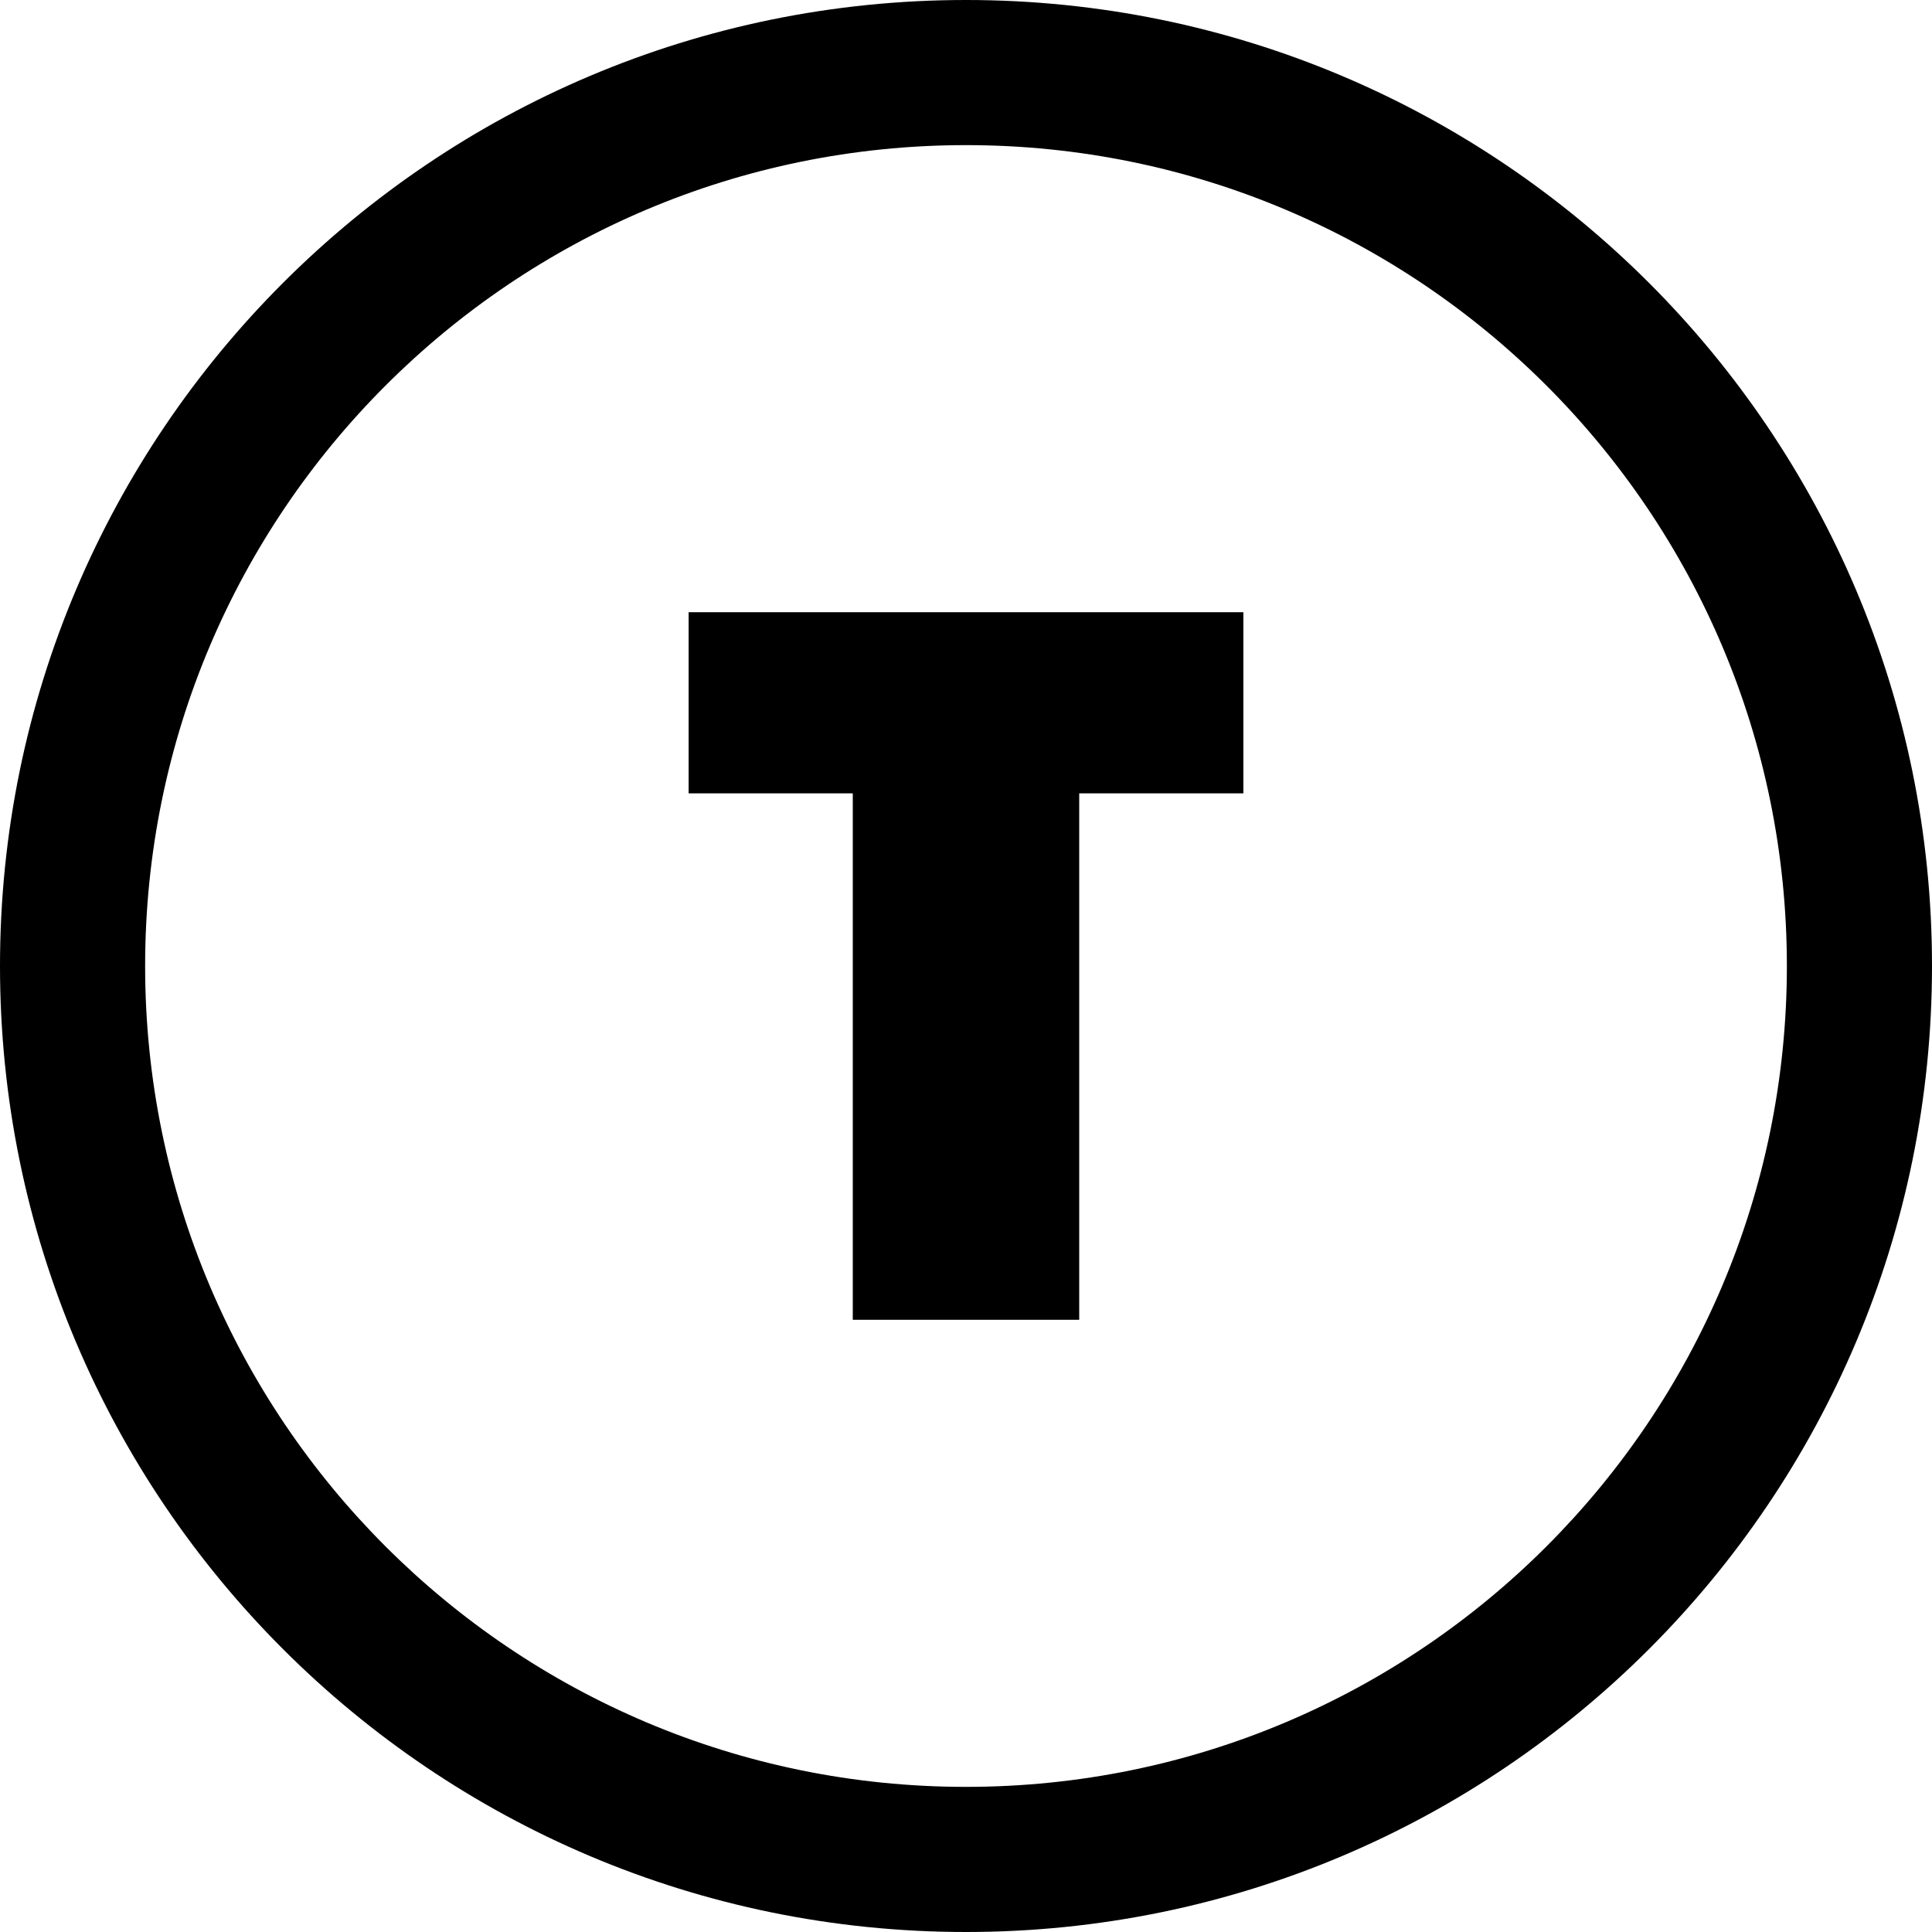
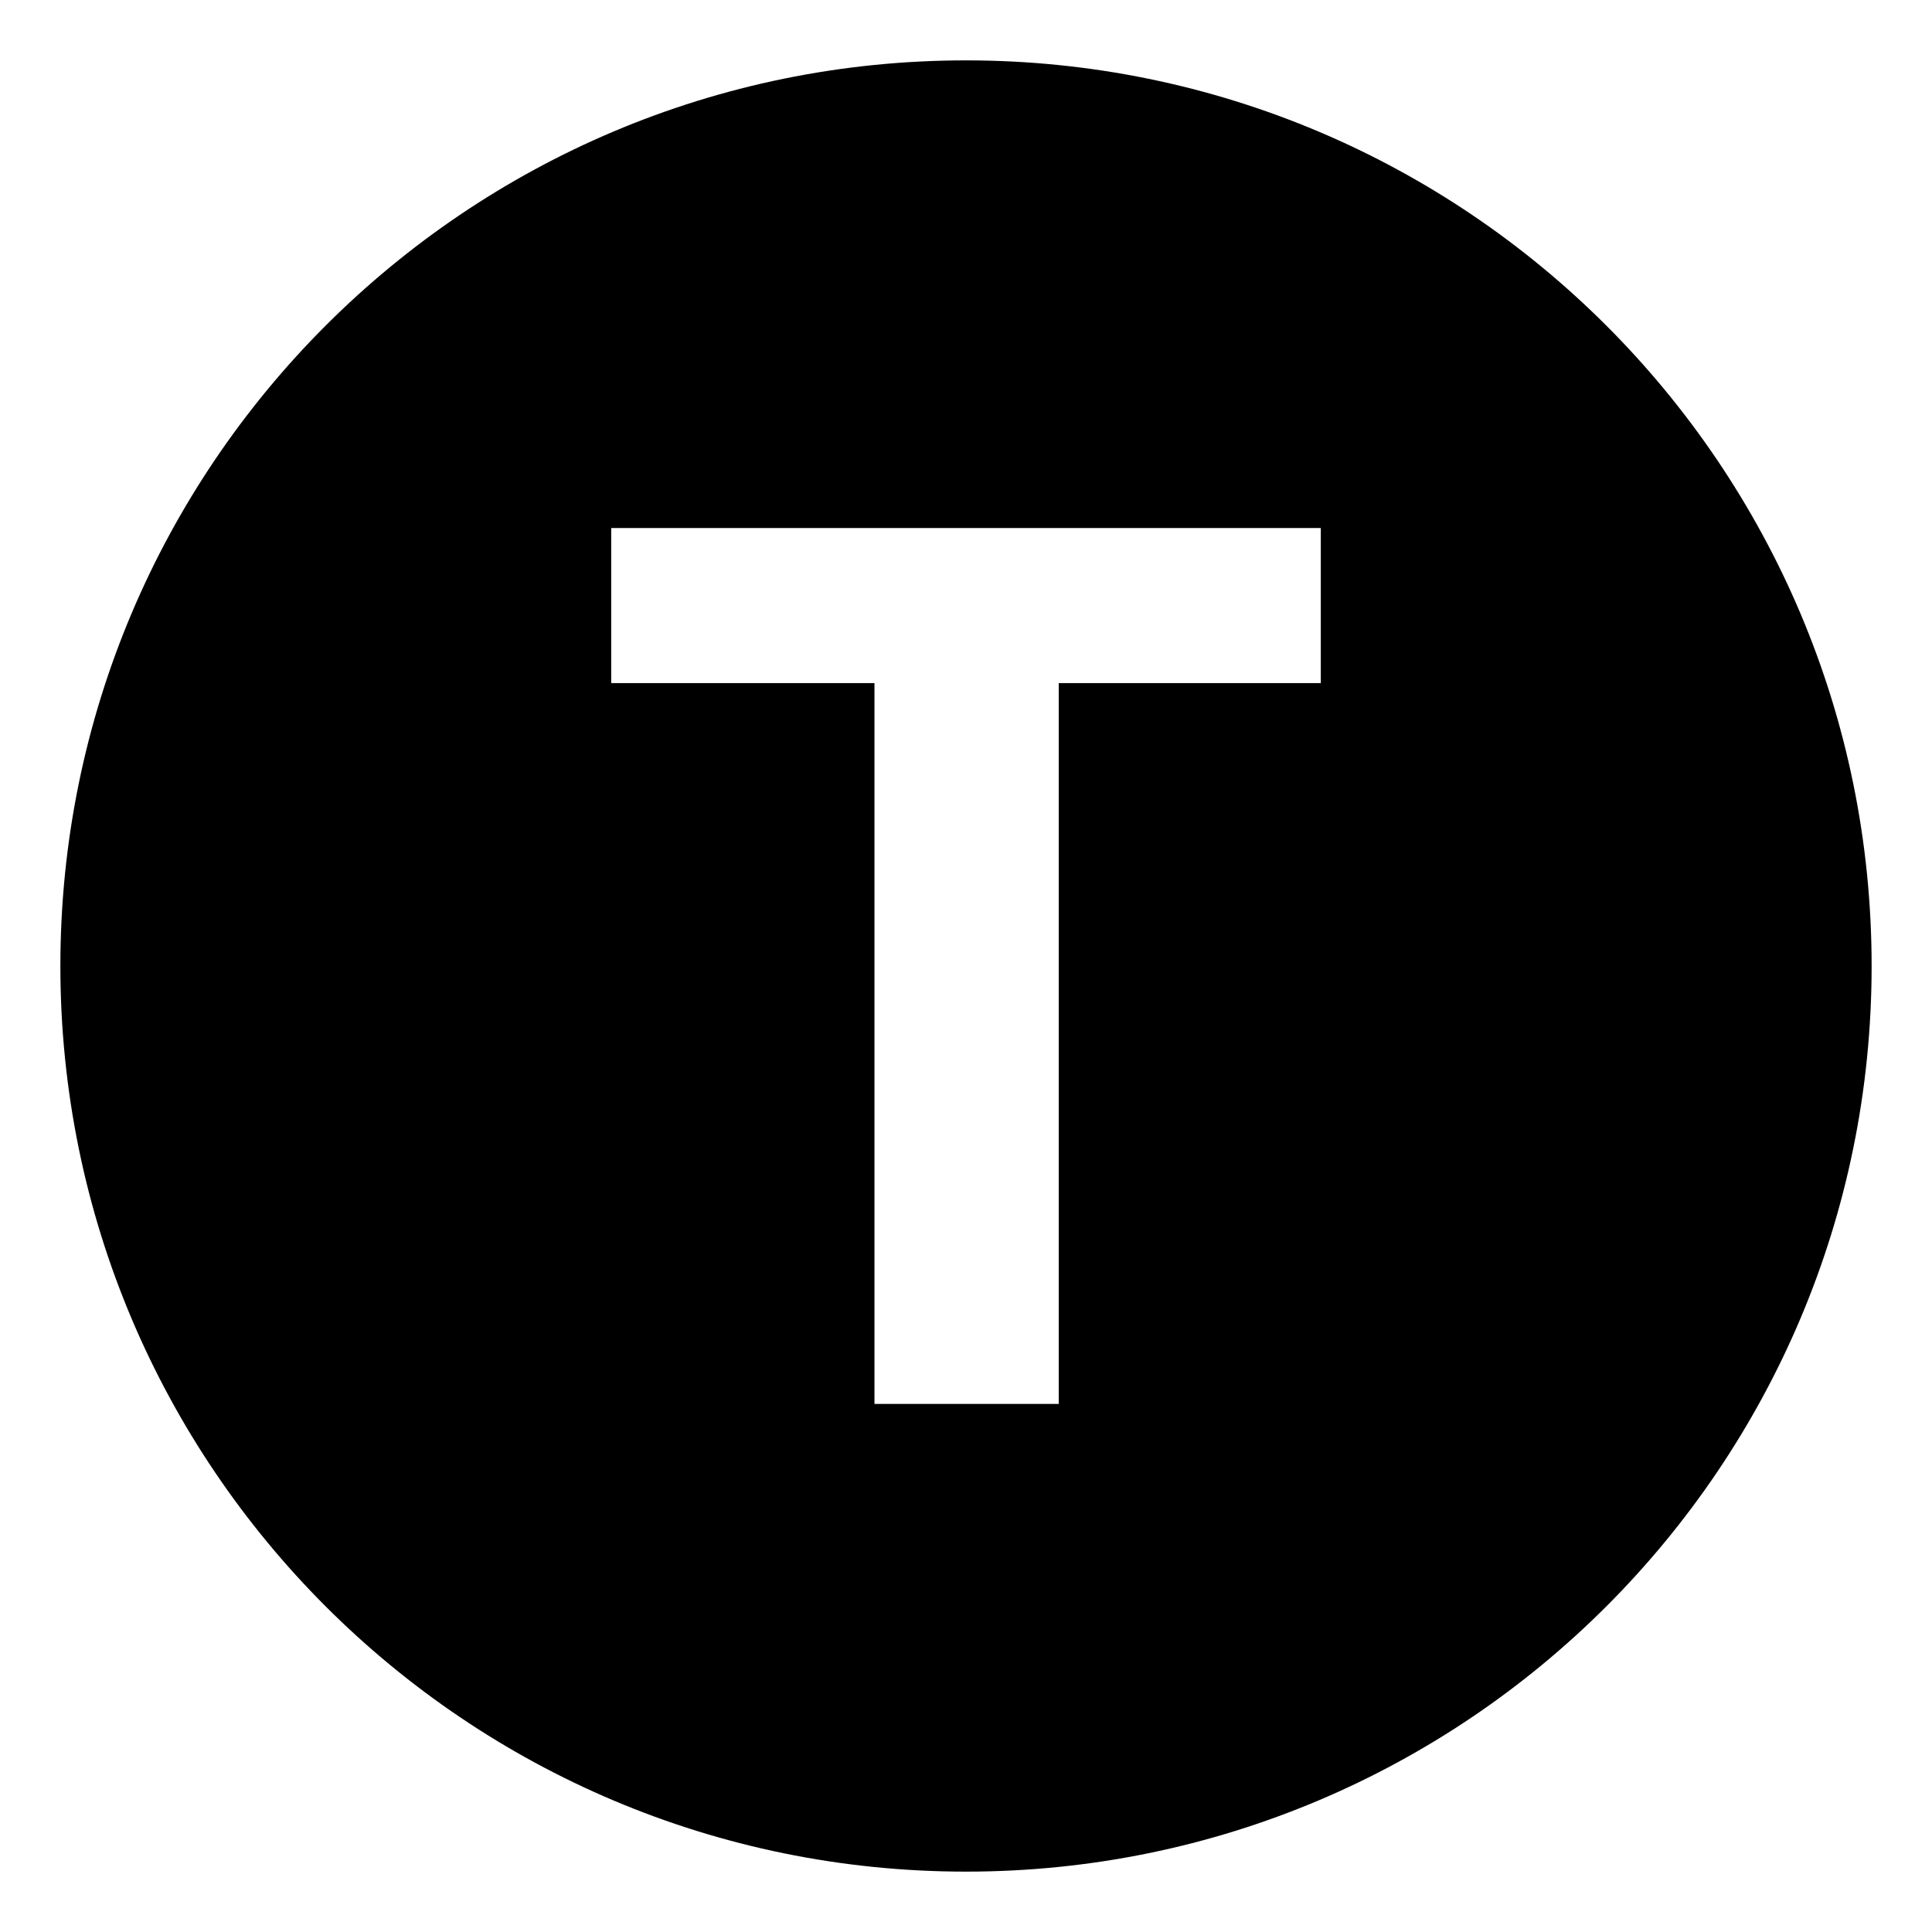
- <svg xmlns="http://www.w3.org/2000/svg" shape-rendering="geometricPrecision" text-rendering="geometricPrecision" image-rendering="optimizeQuality" fill-rule="evenodd" clip-rule="evenodd" viewBox="0 0 512 512">
-   <path style="fill:#000000;" d="M256.002 0c70.69 0 134.688 28.658 181.017 74.981C483.343 121.311 512 185.309 512 255.998c0 70.69-28.657 134.694-74.981 181.018C390.693 483.342 326.692 512 256.002 512s-134.694-28.655-181.017-74.984C28.655 390.692 0 326.688 0 255.998c0-70.689 28.658-134.69 74.985-181.017C121.308 28.658 185.312 0 256.002 0zm73.506 210.246h-43.506v139.517h-60.007V210.246h-43.503V162.24h147.016v48.006zm80.319-108.072C370.462 62.812 316.074 38.46 256.002 38.46c-60.073 0-114.464 24.352-153.825 63.714-39.365 39.364-63.716 93.752-63.716 153.824 0 60.073 24.351 114.464 63.716 153.825 39.361 39.365 93.752 63.717 153.825 63.717 60.072 0 114.46-24.352 153.825-63.717 39.362-39.361 63.713-93.752 63.713-153.825 0-60.072-24.351-114.46-63.713-153.824z" />
+ <svg xmlns="http://www.w3.org/2000/svg" width="800px" height="800px" viewBox="0 0 64 64" aria-hidden="true" role="img" class="iconify iconify--emojione-monotone" preserveAspectRatio="xMidYMid meet">
+   <path d="M32 2C15.432 2 2 15.431 2 32c0 16.569 13.432 30 30 30s30-13.432 30-30C62 15.431 48.568 2 32 2m11.754 20.629h-8.682v23.878h-6.104V22.629h-8.721v-5.138h23.506v5.138z" fill="#000000" />
</svg>
